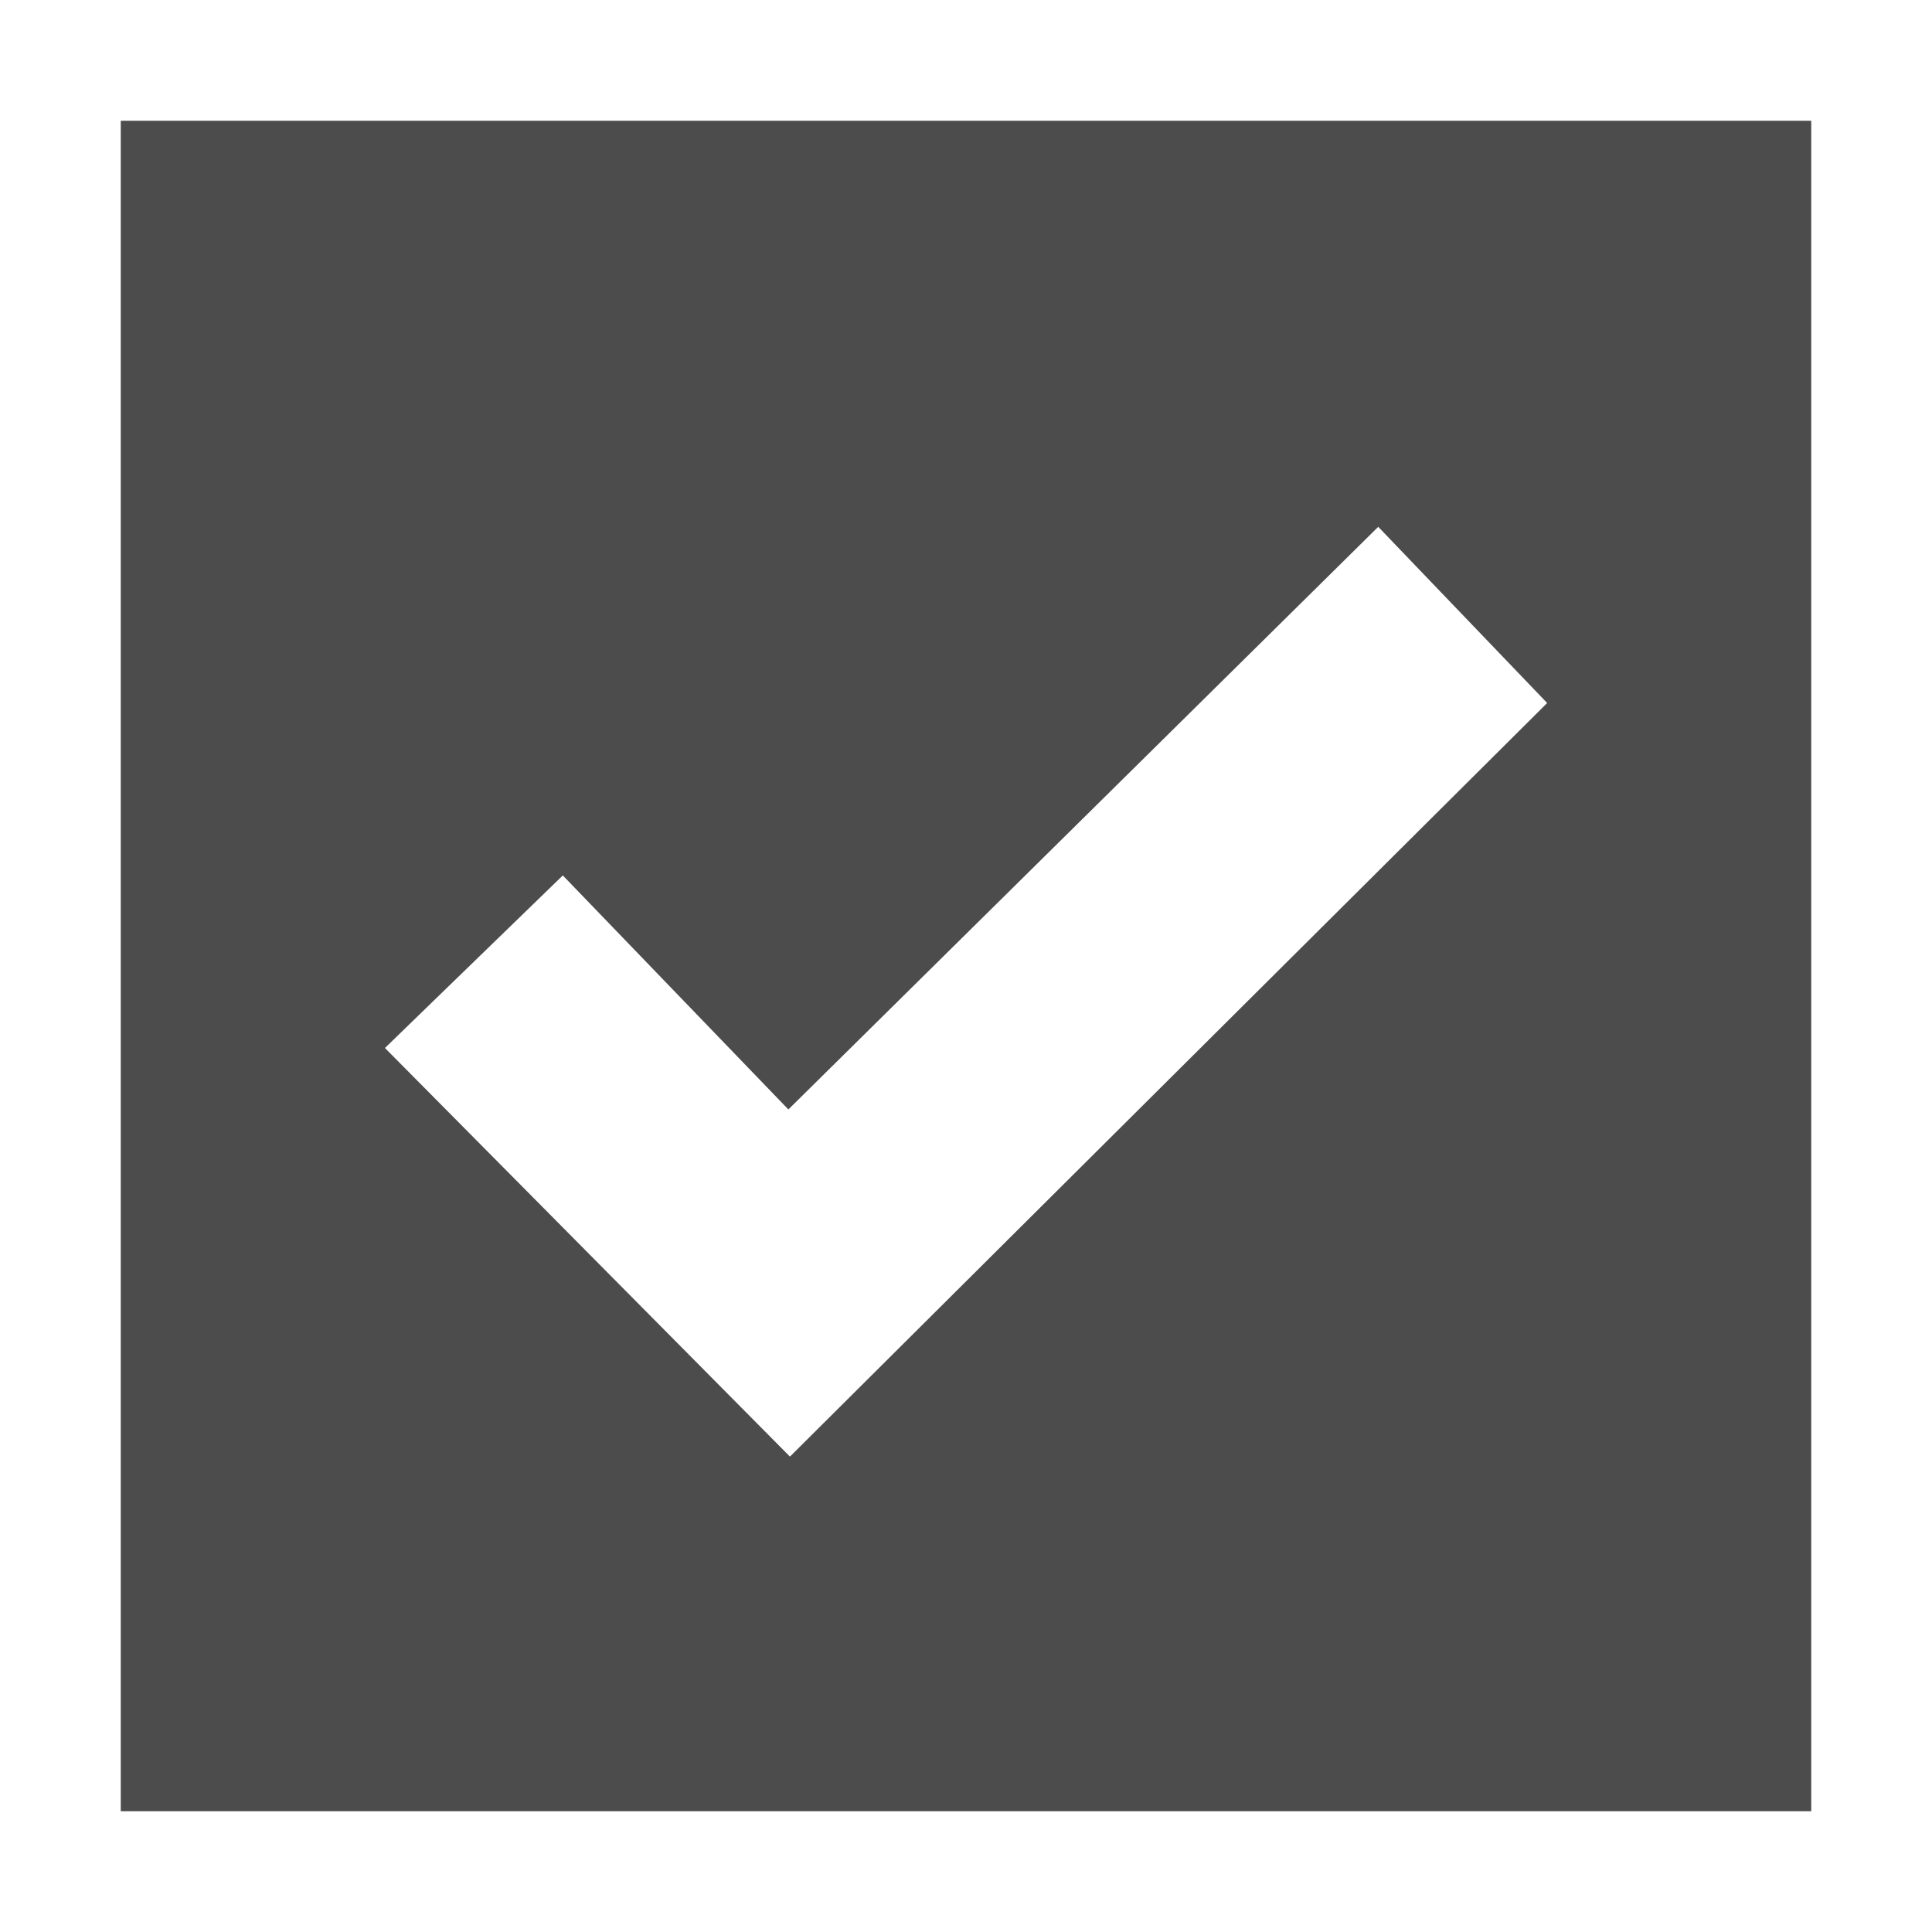
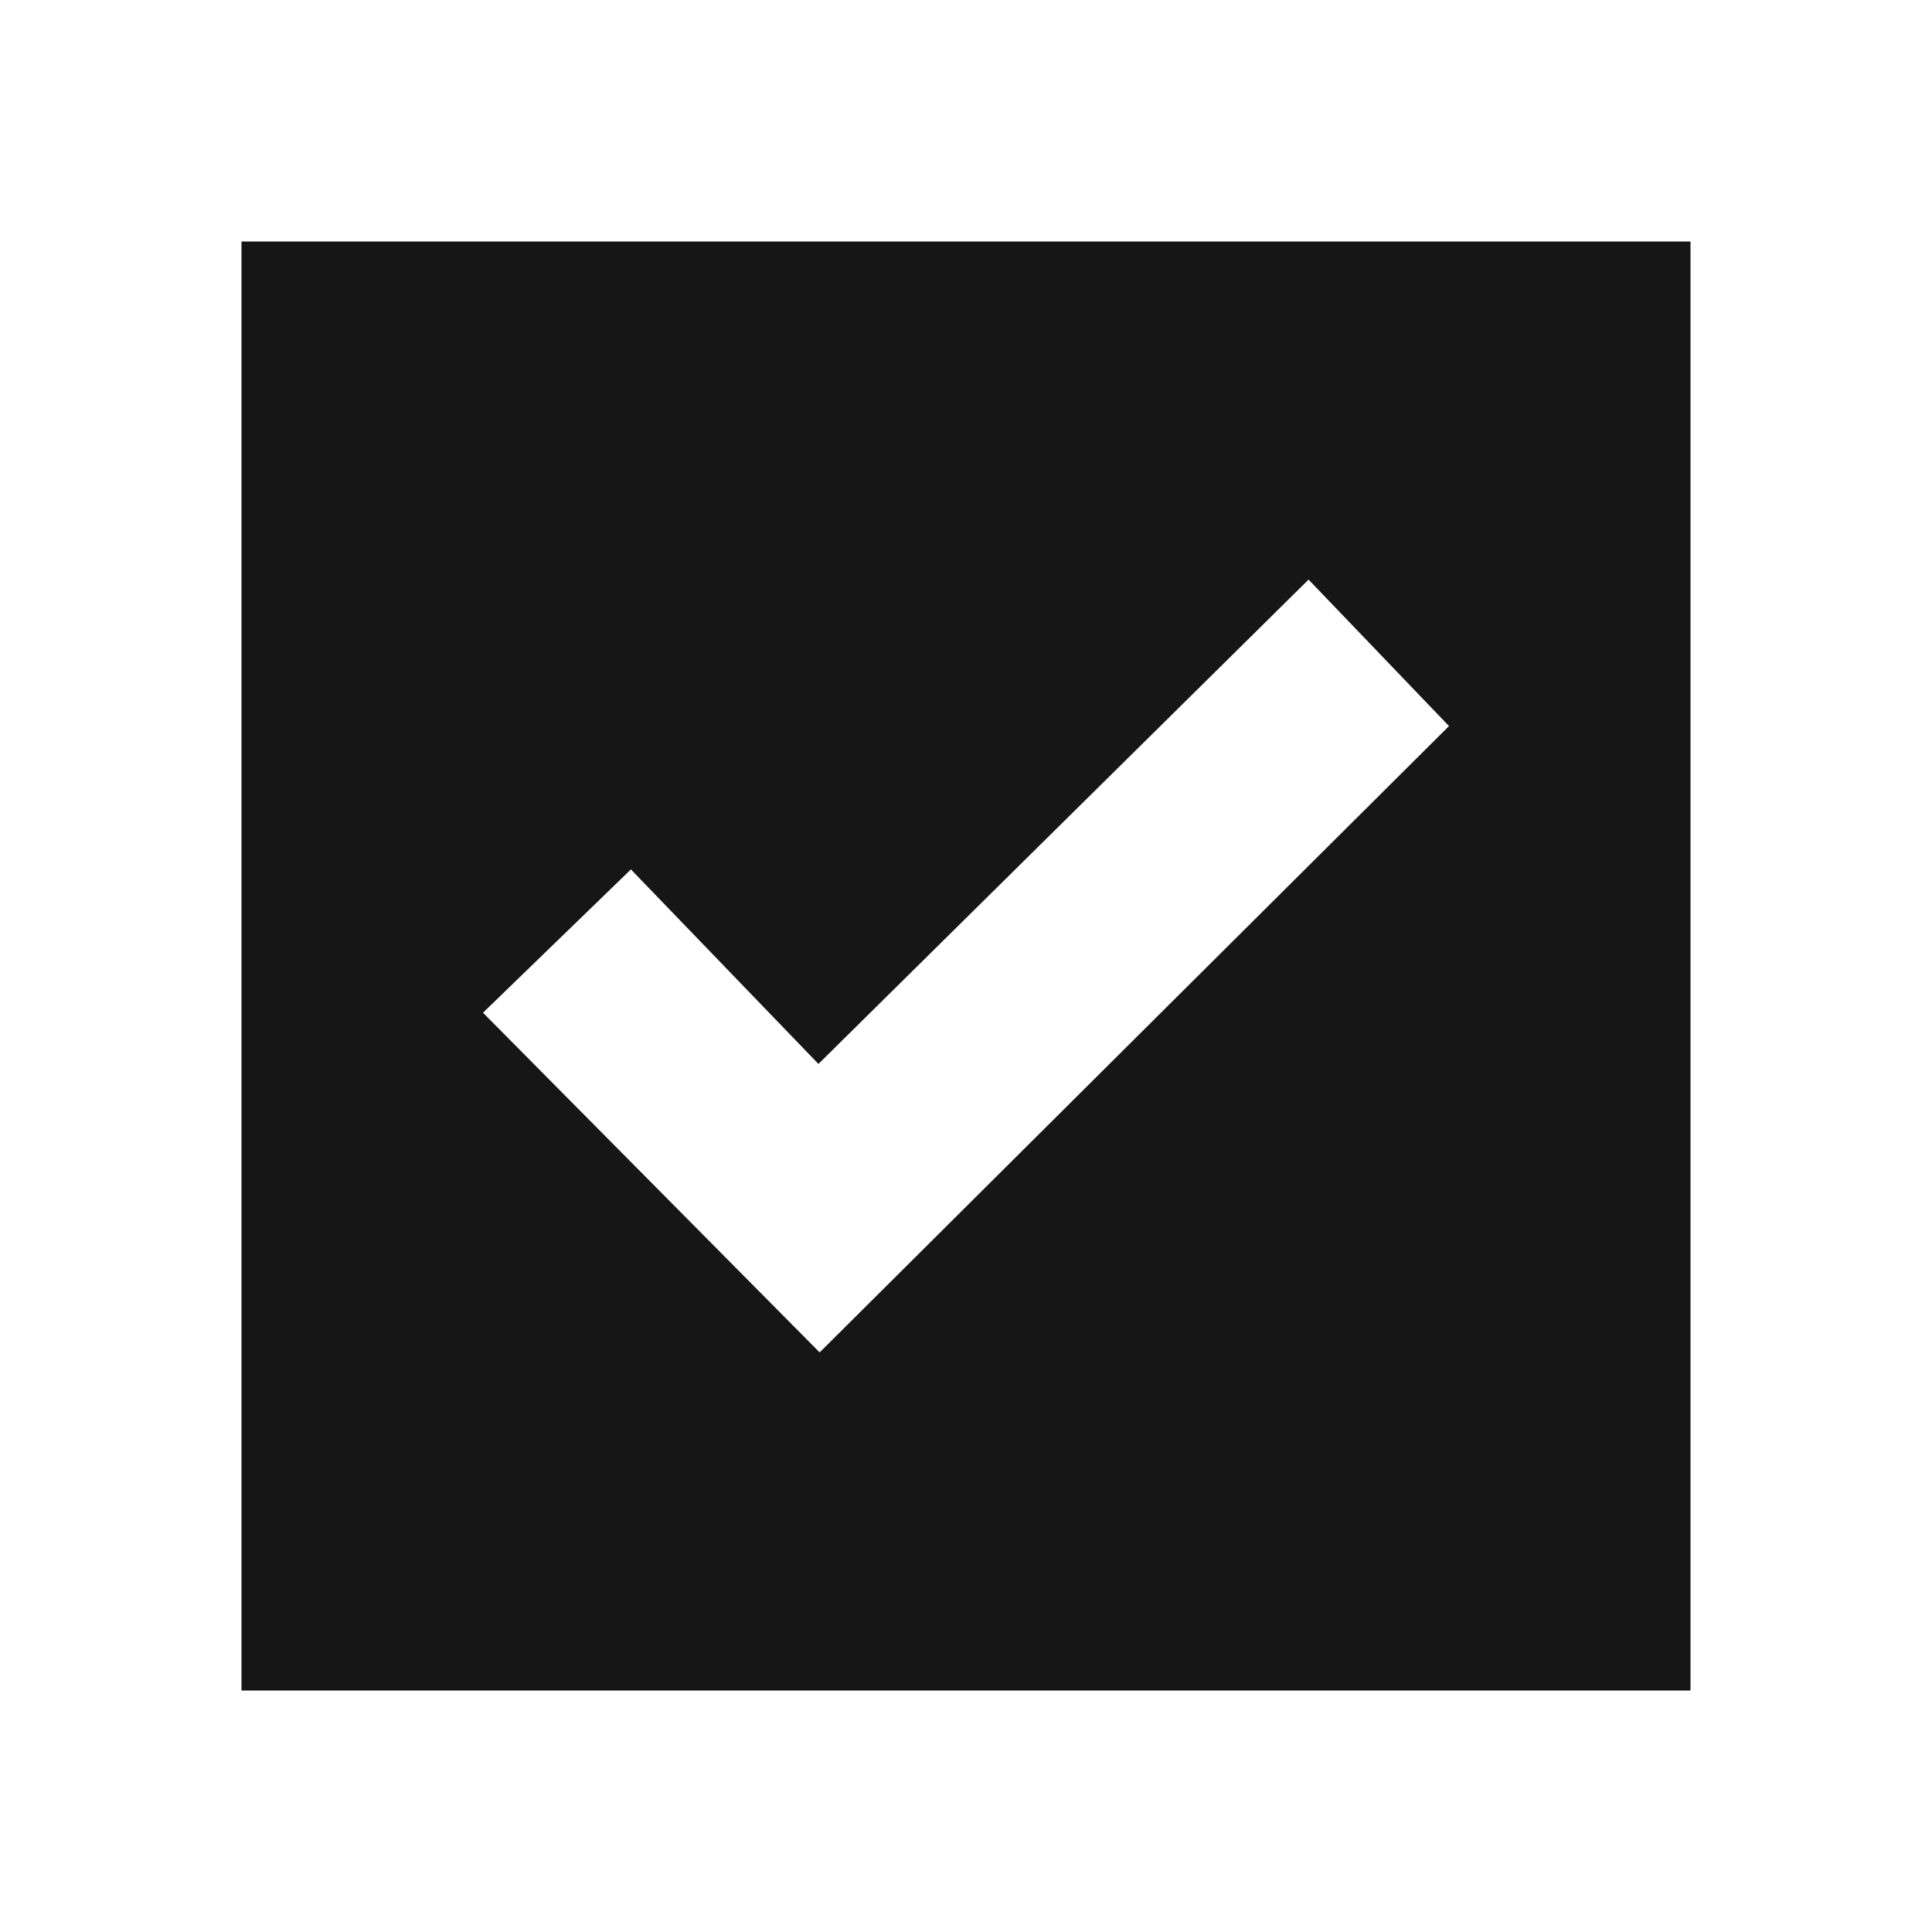
<svg xmlns="http://www.w3.org/2000/svg" id="Layer_1" data-name="Layer 1" viewBox="0 0 16 16">
-   <path d="M1,1V15H15V1ZM6.542,12.063,3.188,8.679,4.661,7.25,6.529,9.188l4.885-4.825,1.399,1.459Z" opacity="0.7" />
+   <path d="M2,2V14H14V2Zm4.788,9.2L4,8.387,5.225,7.2,6.778,8.811,10.837,4.8,12,6.013Z" style="fill:#161617" />
</svg>
